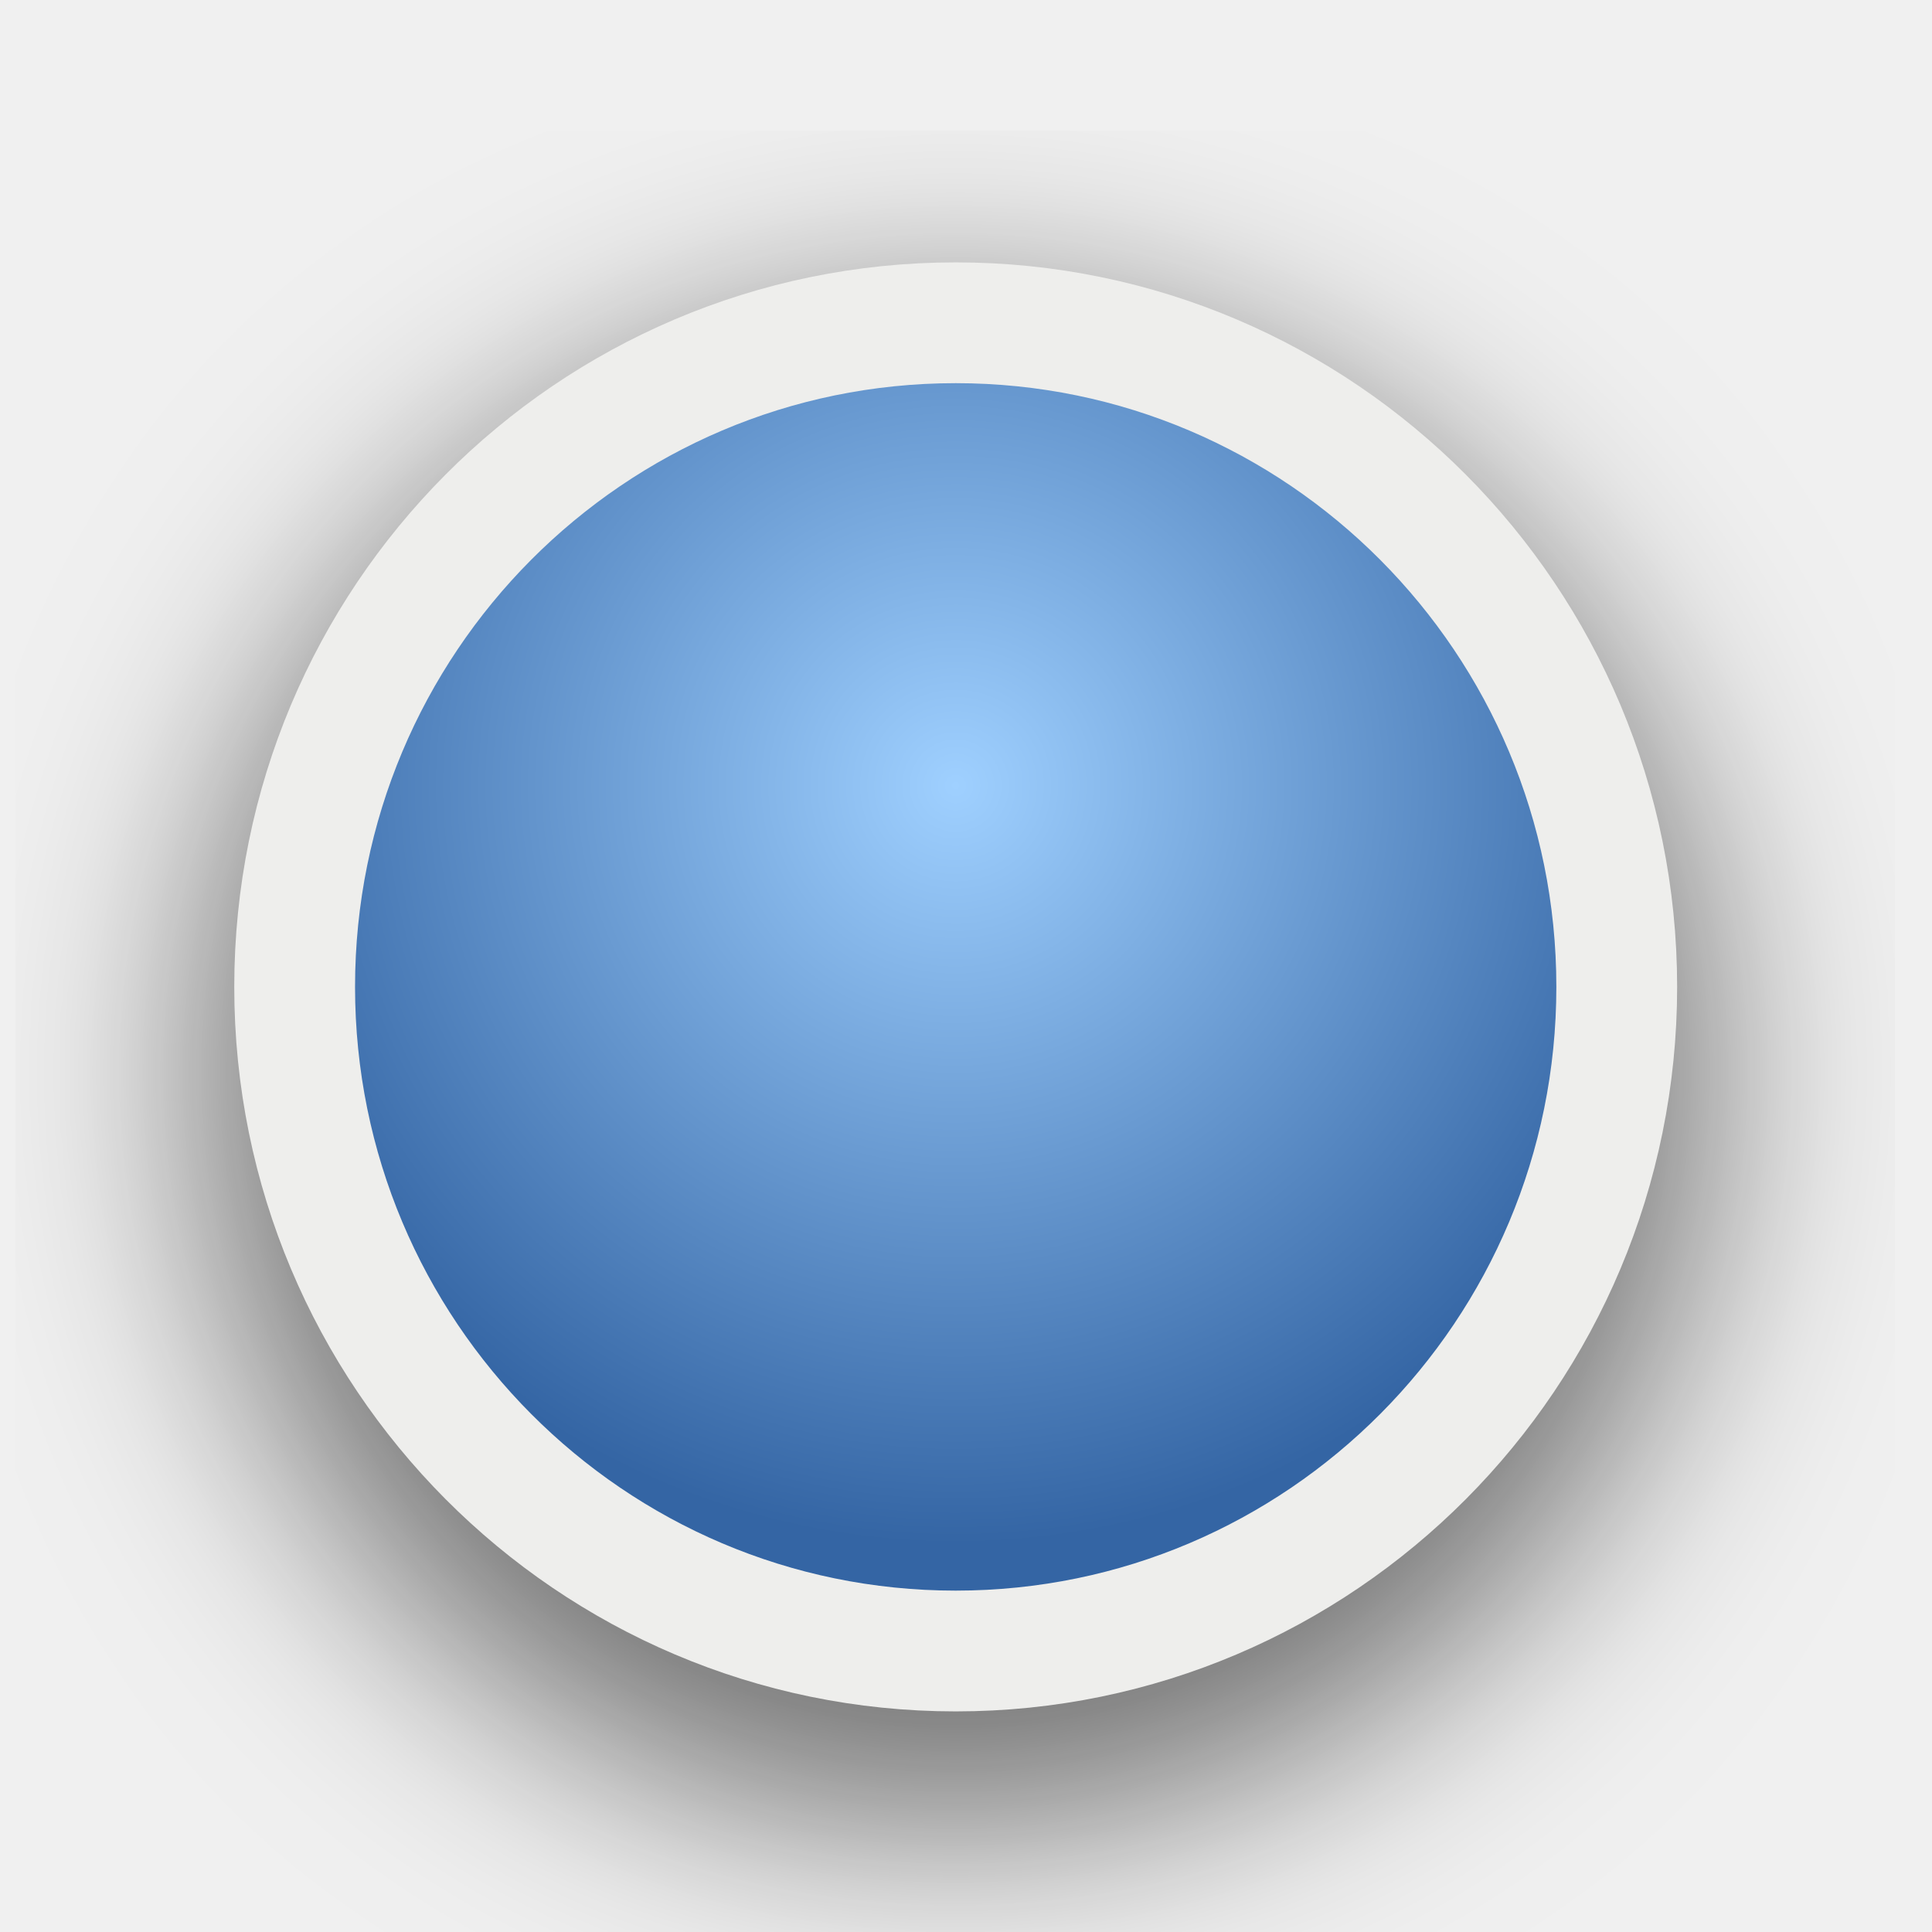
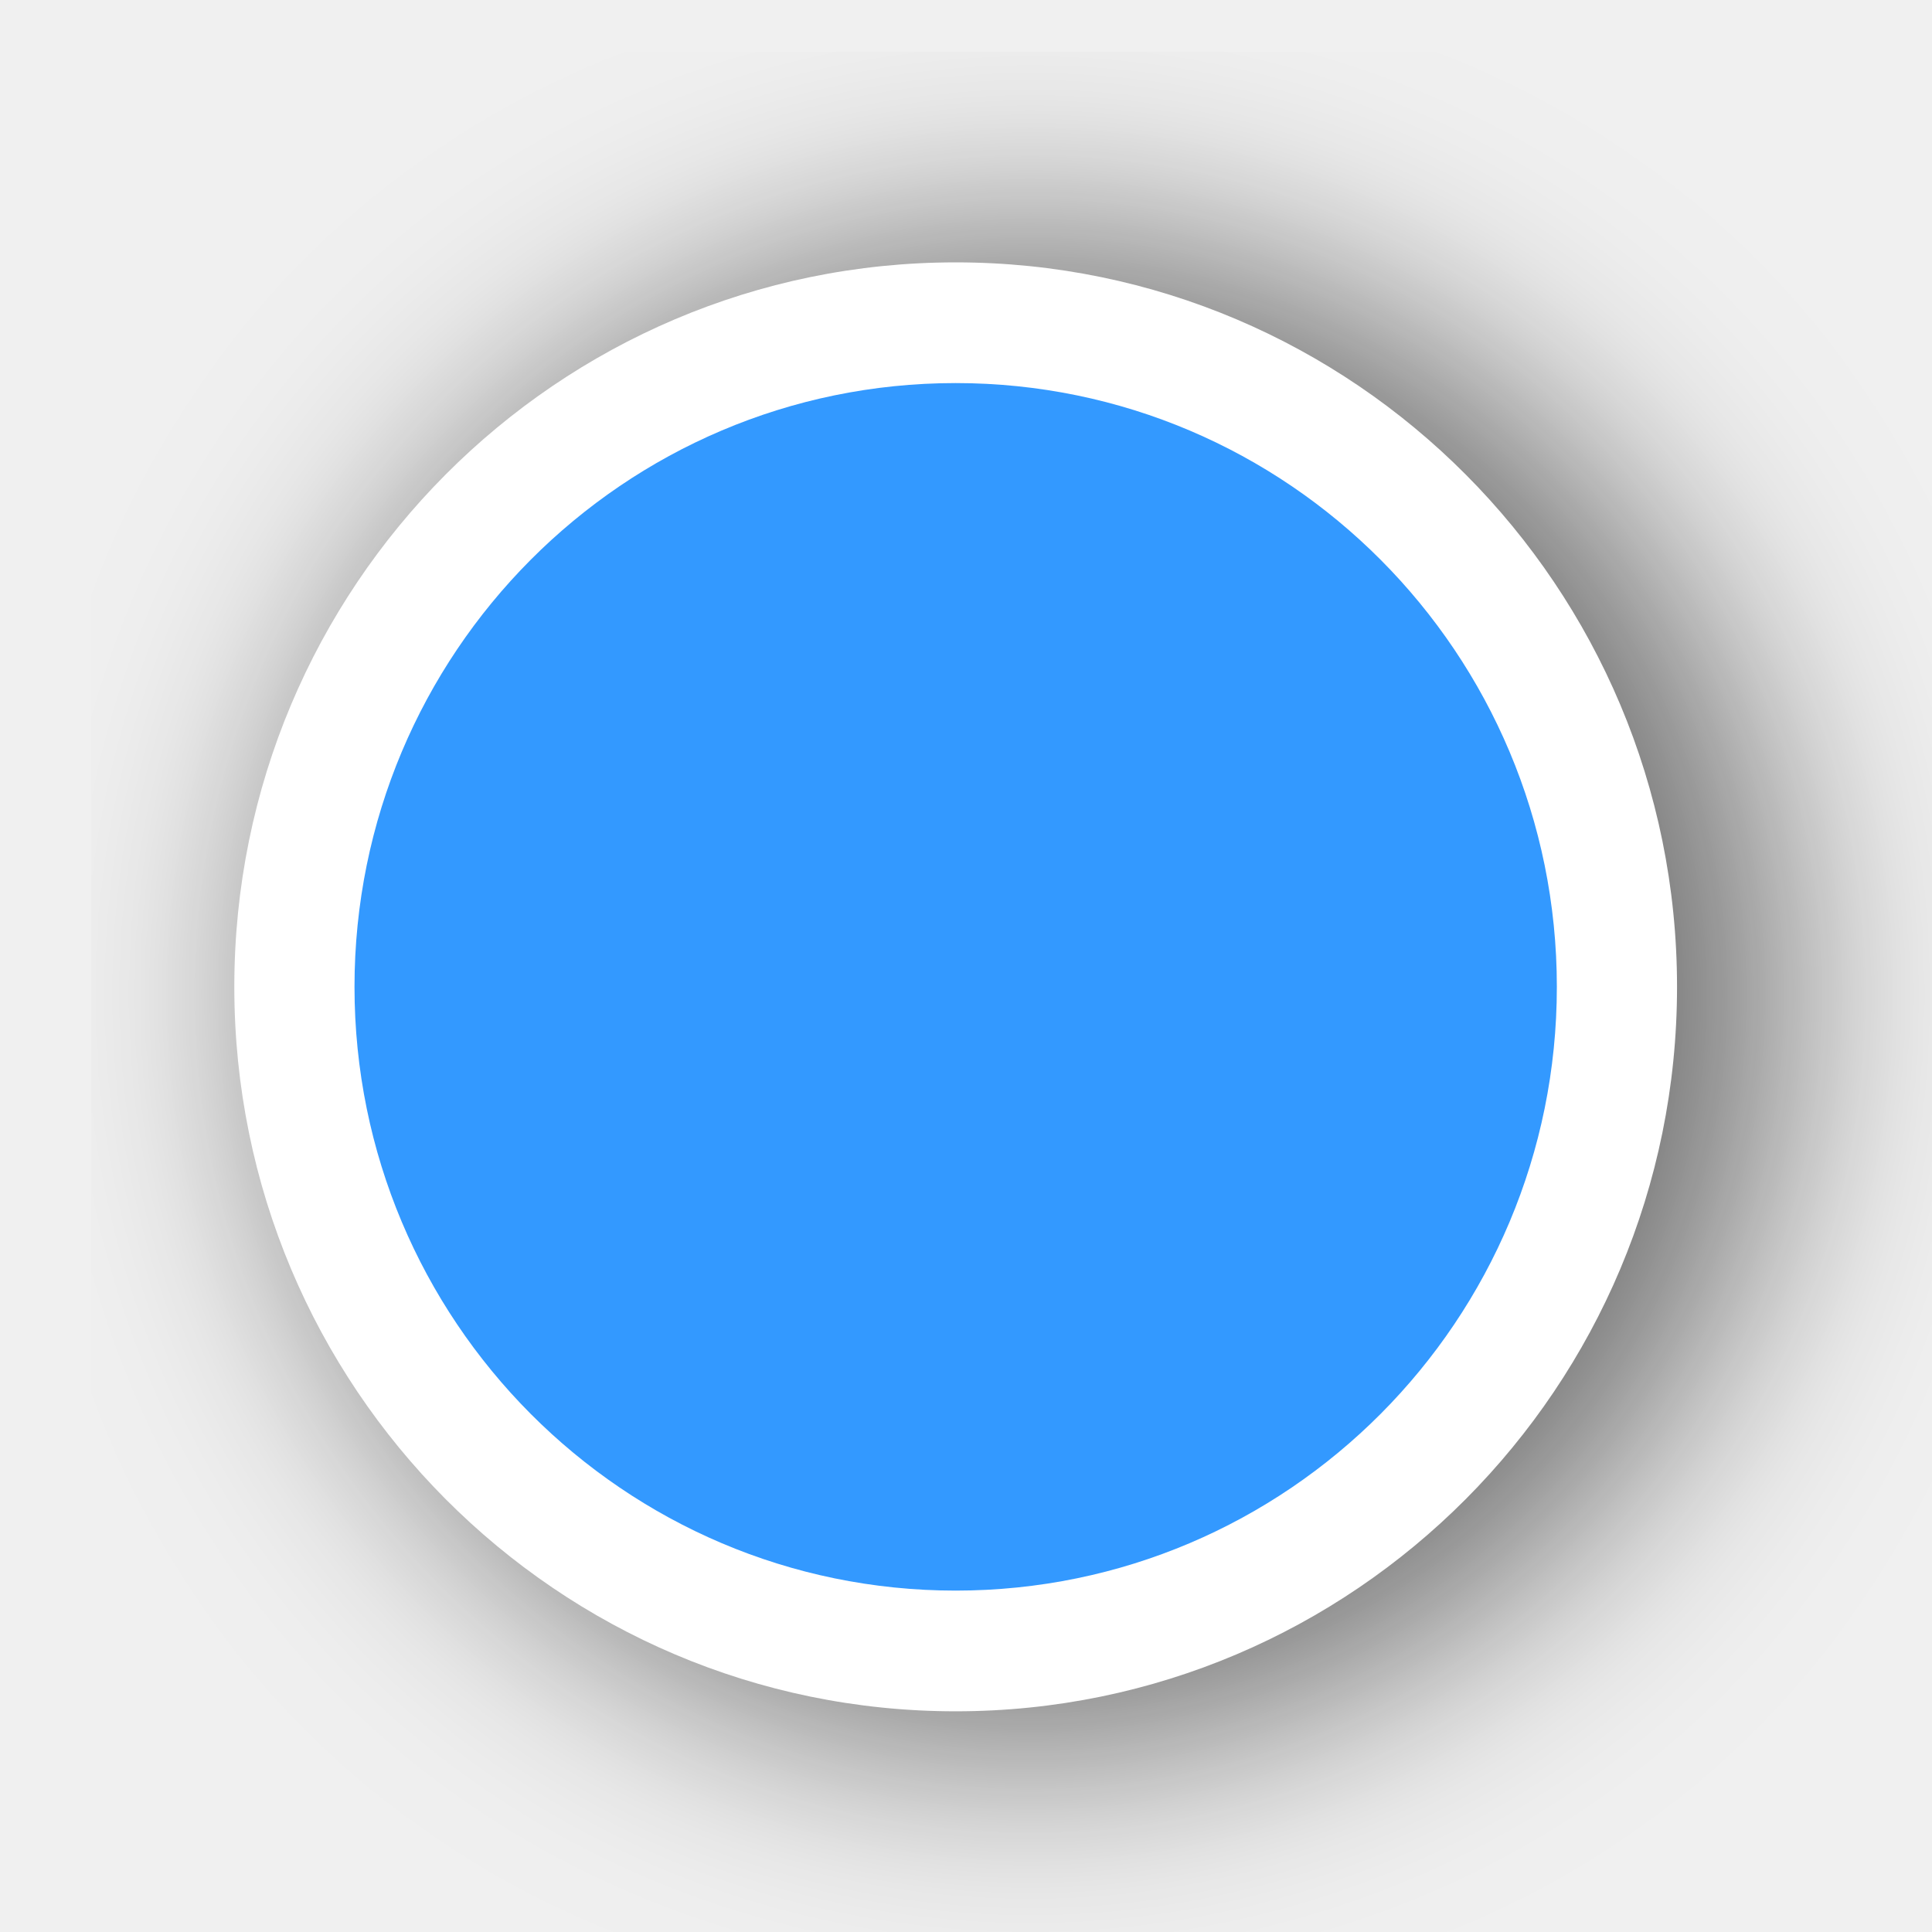
<svg xmlns="http://www.w3.org/2000/svg" xmlns:xlink="http://www.w3.org/1999/xlink" version="1.0" id="Foreground" x="0px" y="0px" width="32" height="32" viewBox="0 0 23.273 23.273" enable-background="new 0 0 16 16" xml:space="preserve">
  <defs id="defs2397">
    <linearGradient id="linearGradient3173">
      <stop style="stop-color:#c4c4c4;stop-opacity:1;" offset="0" id="stop3175" />
      <stop style="stop-color:#ffffff;stop-opacity:1;" offset="1" id="stop3177" />
    </linearGradient>
    <filter color-interpolation-filters="sRGB" id="filter16494-4" x="-0.21" width="1.42" y="-0.209" height="1.418">
      <feGaussianBlur stdDeviation="1.328" id="feGaussianBlur16496-8" />
    </filter>
-     <radialGradient xlink:href="#linearGradient16498-6" id="radialGradient16504-1" cx="7.658" cy="5.819" fx="7.658" fy="5.819" r="8.693" gradientTransform="matrix(1.047434,0,0,1.05174,-0.3632615,-0.4203249)" gradientUnits="userSpaceOnUse" />
-     <linearGradient id="linearGradient16498-6">
-       <stop style="stop-color:#9FD0FF;stop-opacity:1" offset="0" id="stop16500-8" />
-       <stop style="stop-color:#3465A4;stop-opacity:1" offset="1" id="stop16502-0" />
-     </linearGradient>
  </defs>
  <g style="display:inline" id="g16402-8" transform="translate(4.753348,2.823893)">
-     <g id="g3175-4" transform="translate(-0.8999542,0.9402861)">
-       <path xlink:href="#path2394-32" style="opacity:0.53;color:#000000;fill:#000000;fill-opacity:1;fill-rule:nonzero;stroke:#000000;stroke-width:2.182;stroke-linecap:butt;stroke-linejoin:miter;stroke-miterlimit:4;stroke-opacity:1;stroke-dasharray:none;stroke-dashoffset:0;marker:none;visibility:visible;display:inline;overflow:visible;filter:url(#filter16494-4);enable-background:accumulate" id="path16480-5" d="m 7.656,0.125 c -4.397,0 -7.969,3.582 -7.969,8 0,4.418 3.571,8 7.969,8 4.397,0 7.969,-3.582 7.969,-8 0,-4.418 -3.571,-8 -7.969,-8 z" transform="translate(0,1.028519)" />
-       <path clip-rule="evenodd" d="m -0.304,8.124 c 0,-4.418 3.565,-8 7.963,-8 4.397,0 7.963,3.582 7.963,8 0,4.418 -3.565,8 -7.963,8 -4.397,0 -7.963,-3.582 -7.963,-8 z" id="path2394-32" style="color:#000000;fill:url(#radialGradient16504-1);fill-opacity:1;fill-rule:nonzero;stroke:#eeeeec;stroke-width:1.455;stroke-linecap:butt;stroke-linejoin:miter;stroke-miterlimit:4;stroke-opacity:1;stroke-dasharray:none;stroke-dashoffset:0;marker:none;visibility:visible;display:inline;overflow:visible;enable-background:accumulate" />
-       <g id="g3172-6" />
+     <g id="g3172-6" transform="translate(-0.8999542,0.9402861)" />
+     <g id="g6138">
+       <path xlink:href="#path2394-32" style="color:#000000;display:inline;overflow:visible;visibility:visible;opacity:0.53;fill:#000000;fill-opacity:1;fill-rule:nonzero;stroke:#000000;stroke-width:2.182;stroke-linecap:butt;stroke-linejoin:miter;stroke-miterlimit:4;stroke-dasharray:none;stroke-dashoffset:0;stroke-opacity:1;marker:none;filter:url(#filter16494-4);enable-background:accumulate" id="path16480-5" d="m 7.658,0.123 c -4.397,0 -7.963,3.582 -7.963,8 0,4.418 3.566,8 7.963,8 4.397,0 7.963,-3.582 7.963,-8 0,-4.418 -3.566,-8 -7.963,-8 z" transform="translate(0,1.028519)" />
+       <g transform="matrix(0.9957083,0,0,1,0.4181017,-15.62737)" id="g6131">
+         <circle style="opacity:1;fill:#ffffff;fill-opacity:1;stroke:none;stroke-opacity:1" id="circle4266" cx="6.368" cy="24.691" r="8.727" />
+         <circle cy="24.691" cx="6.368" id="circle4268" style="opacity:1;fill:#3399ff;fill-opacity:1;stroke:none;stroke-opacity:1" r="7.273" />
+       </g>
    </g>
  </g>
</svg>
